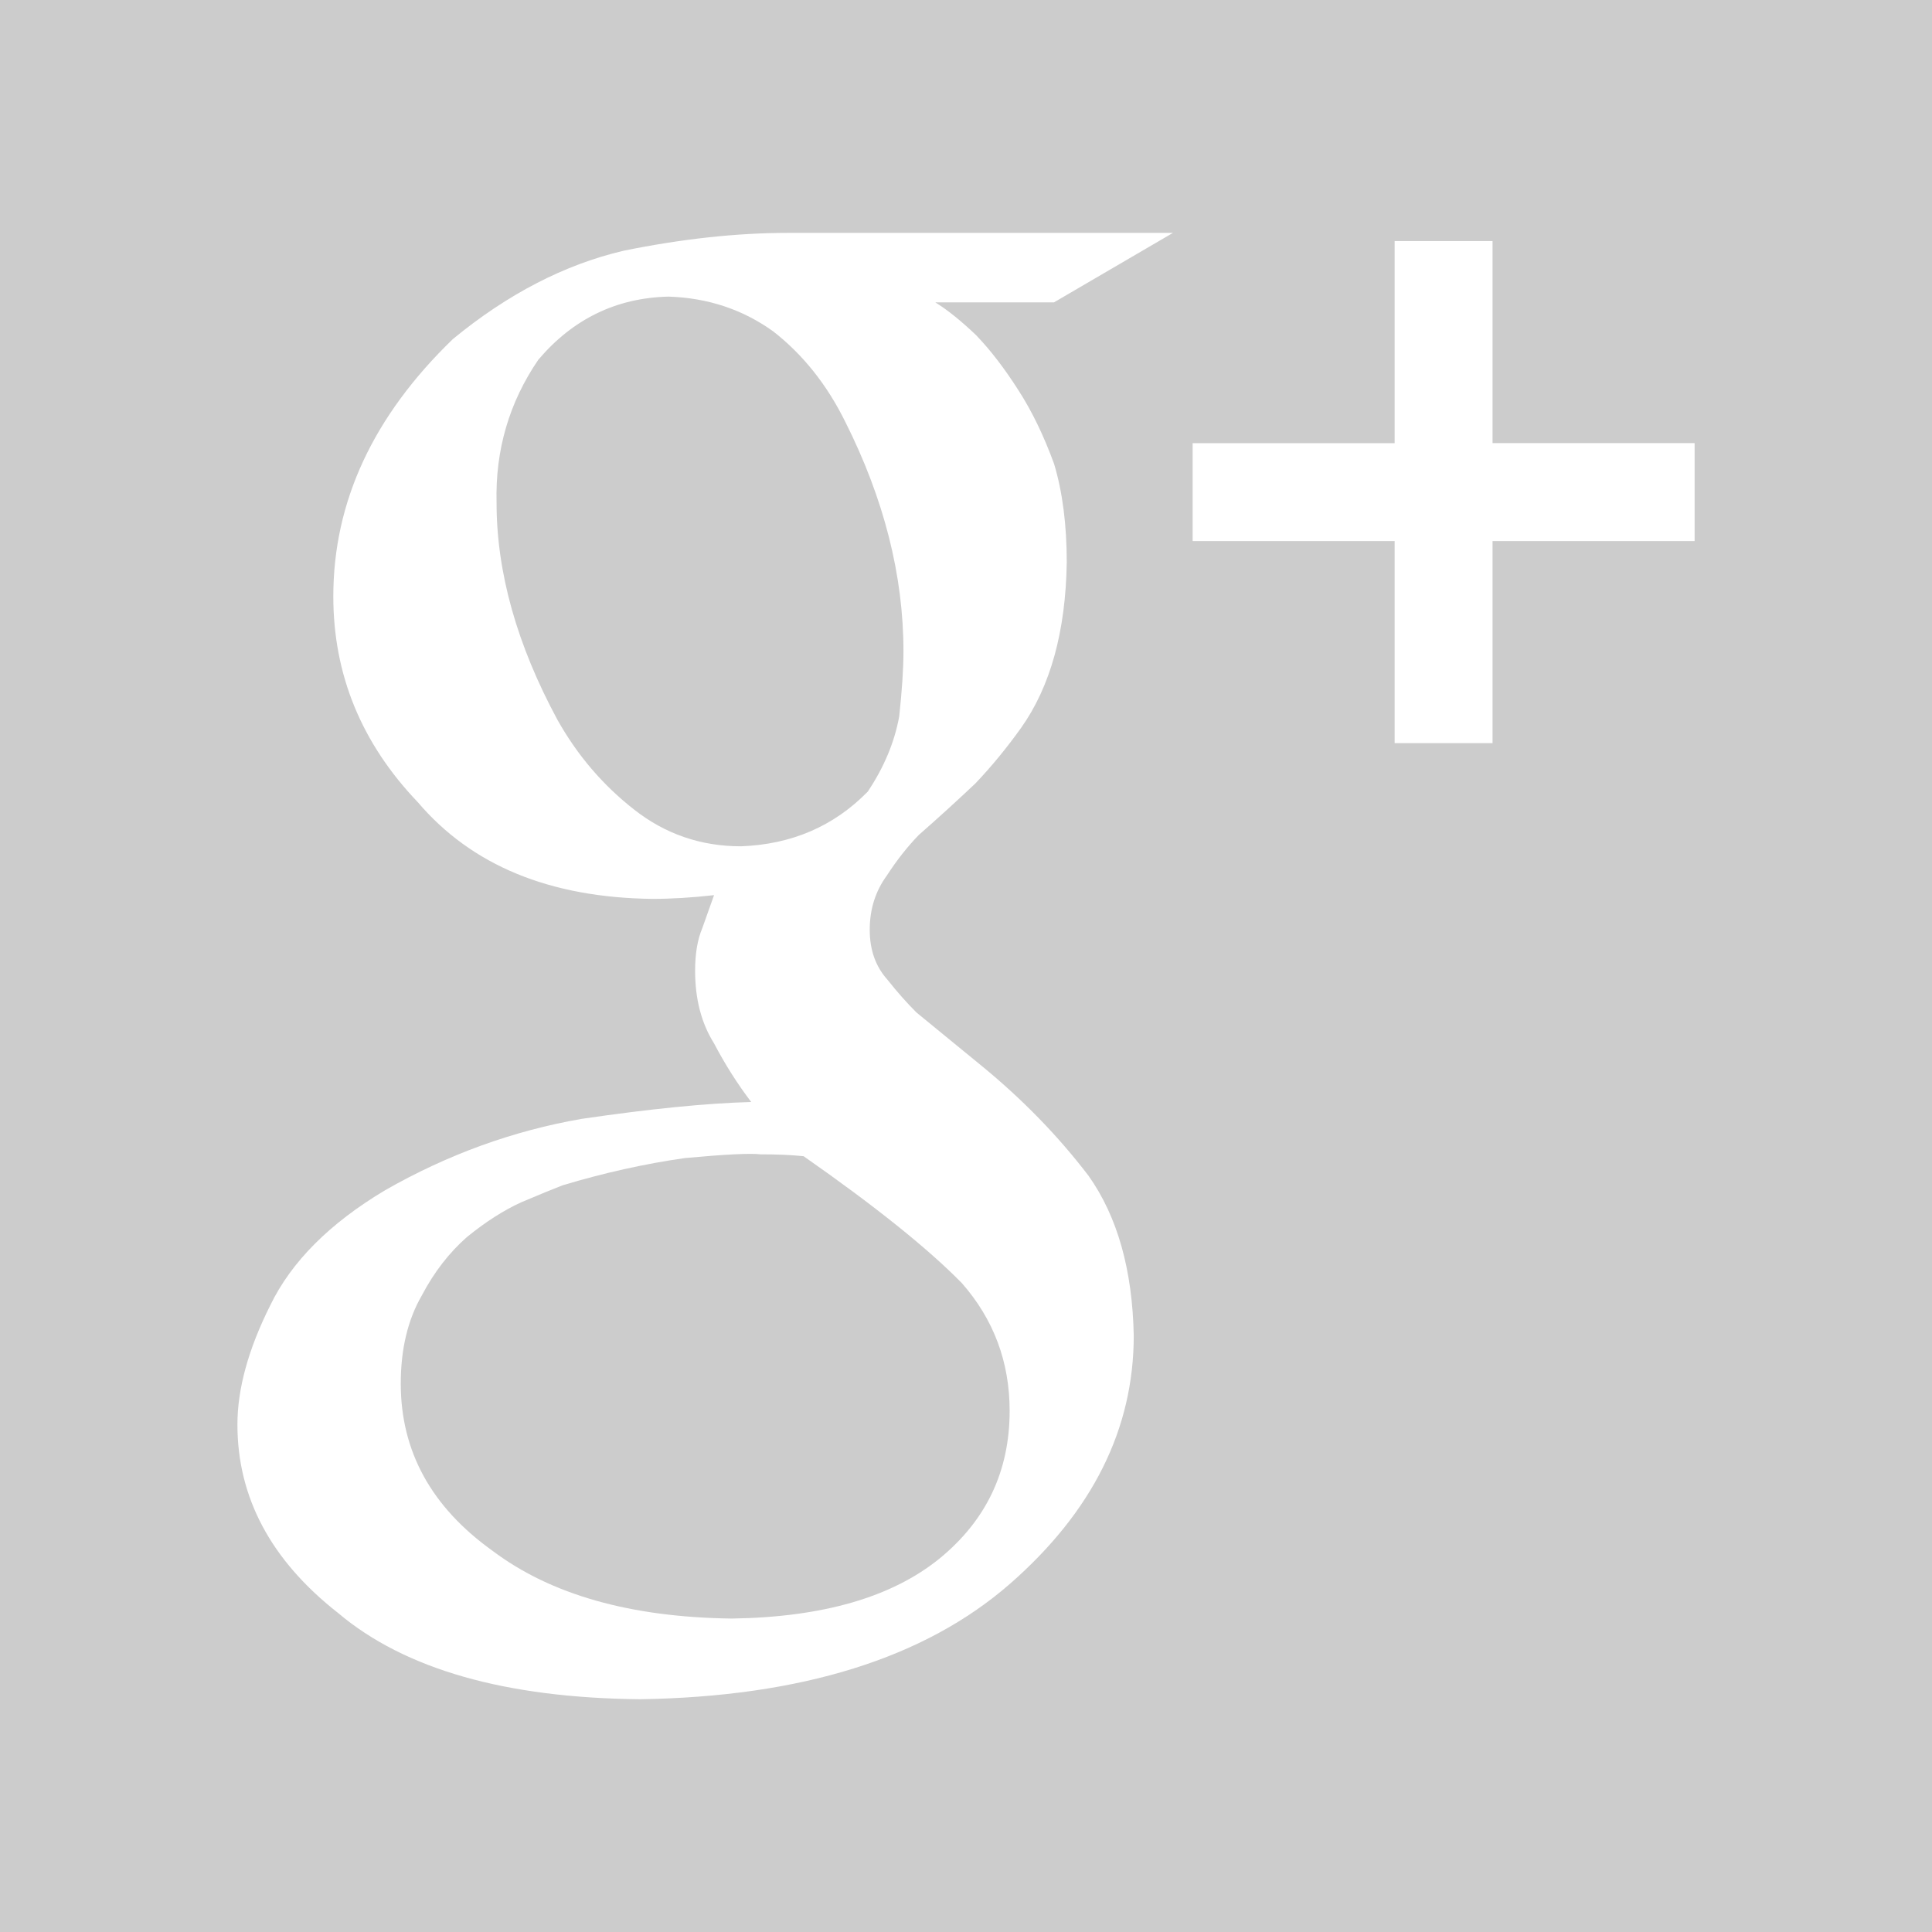
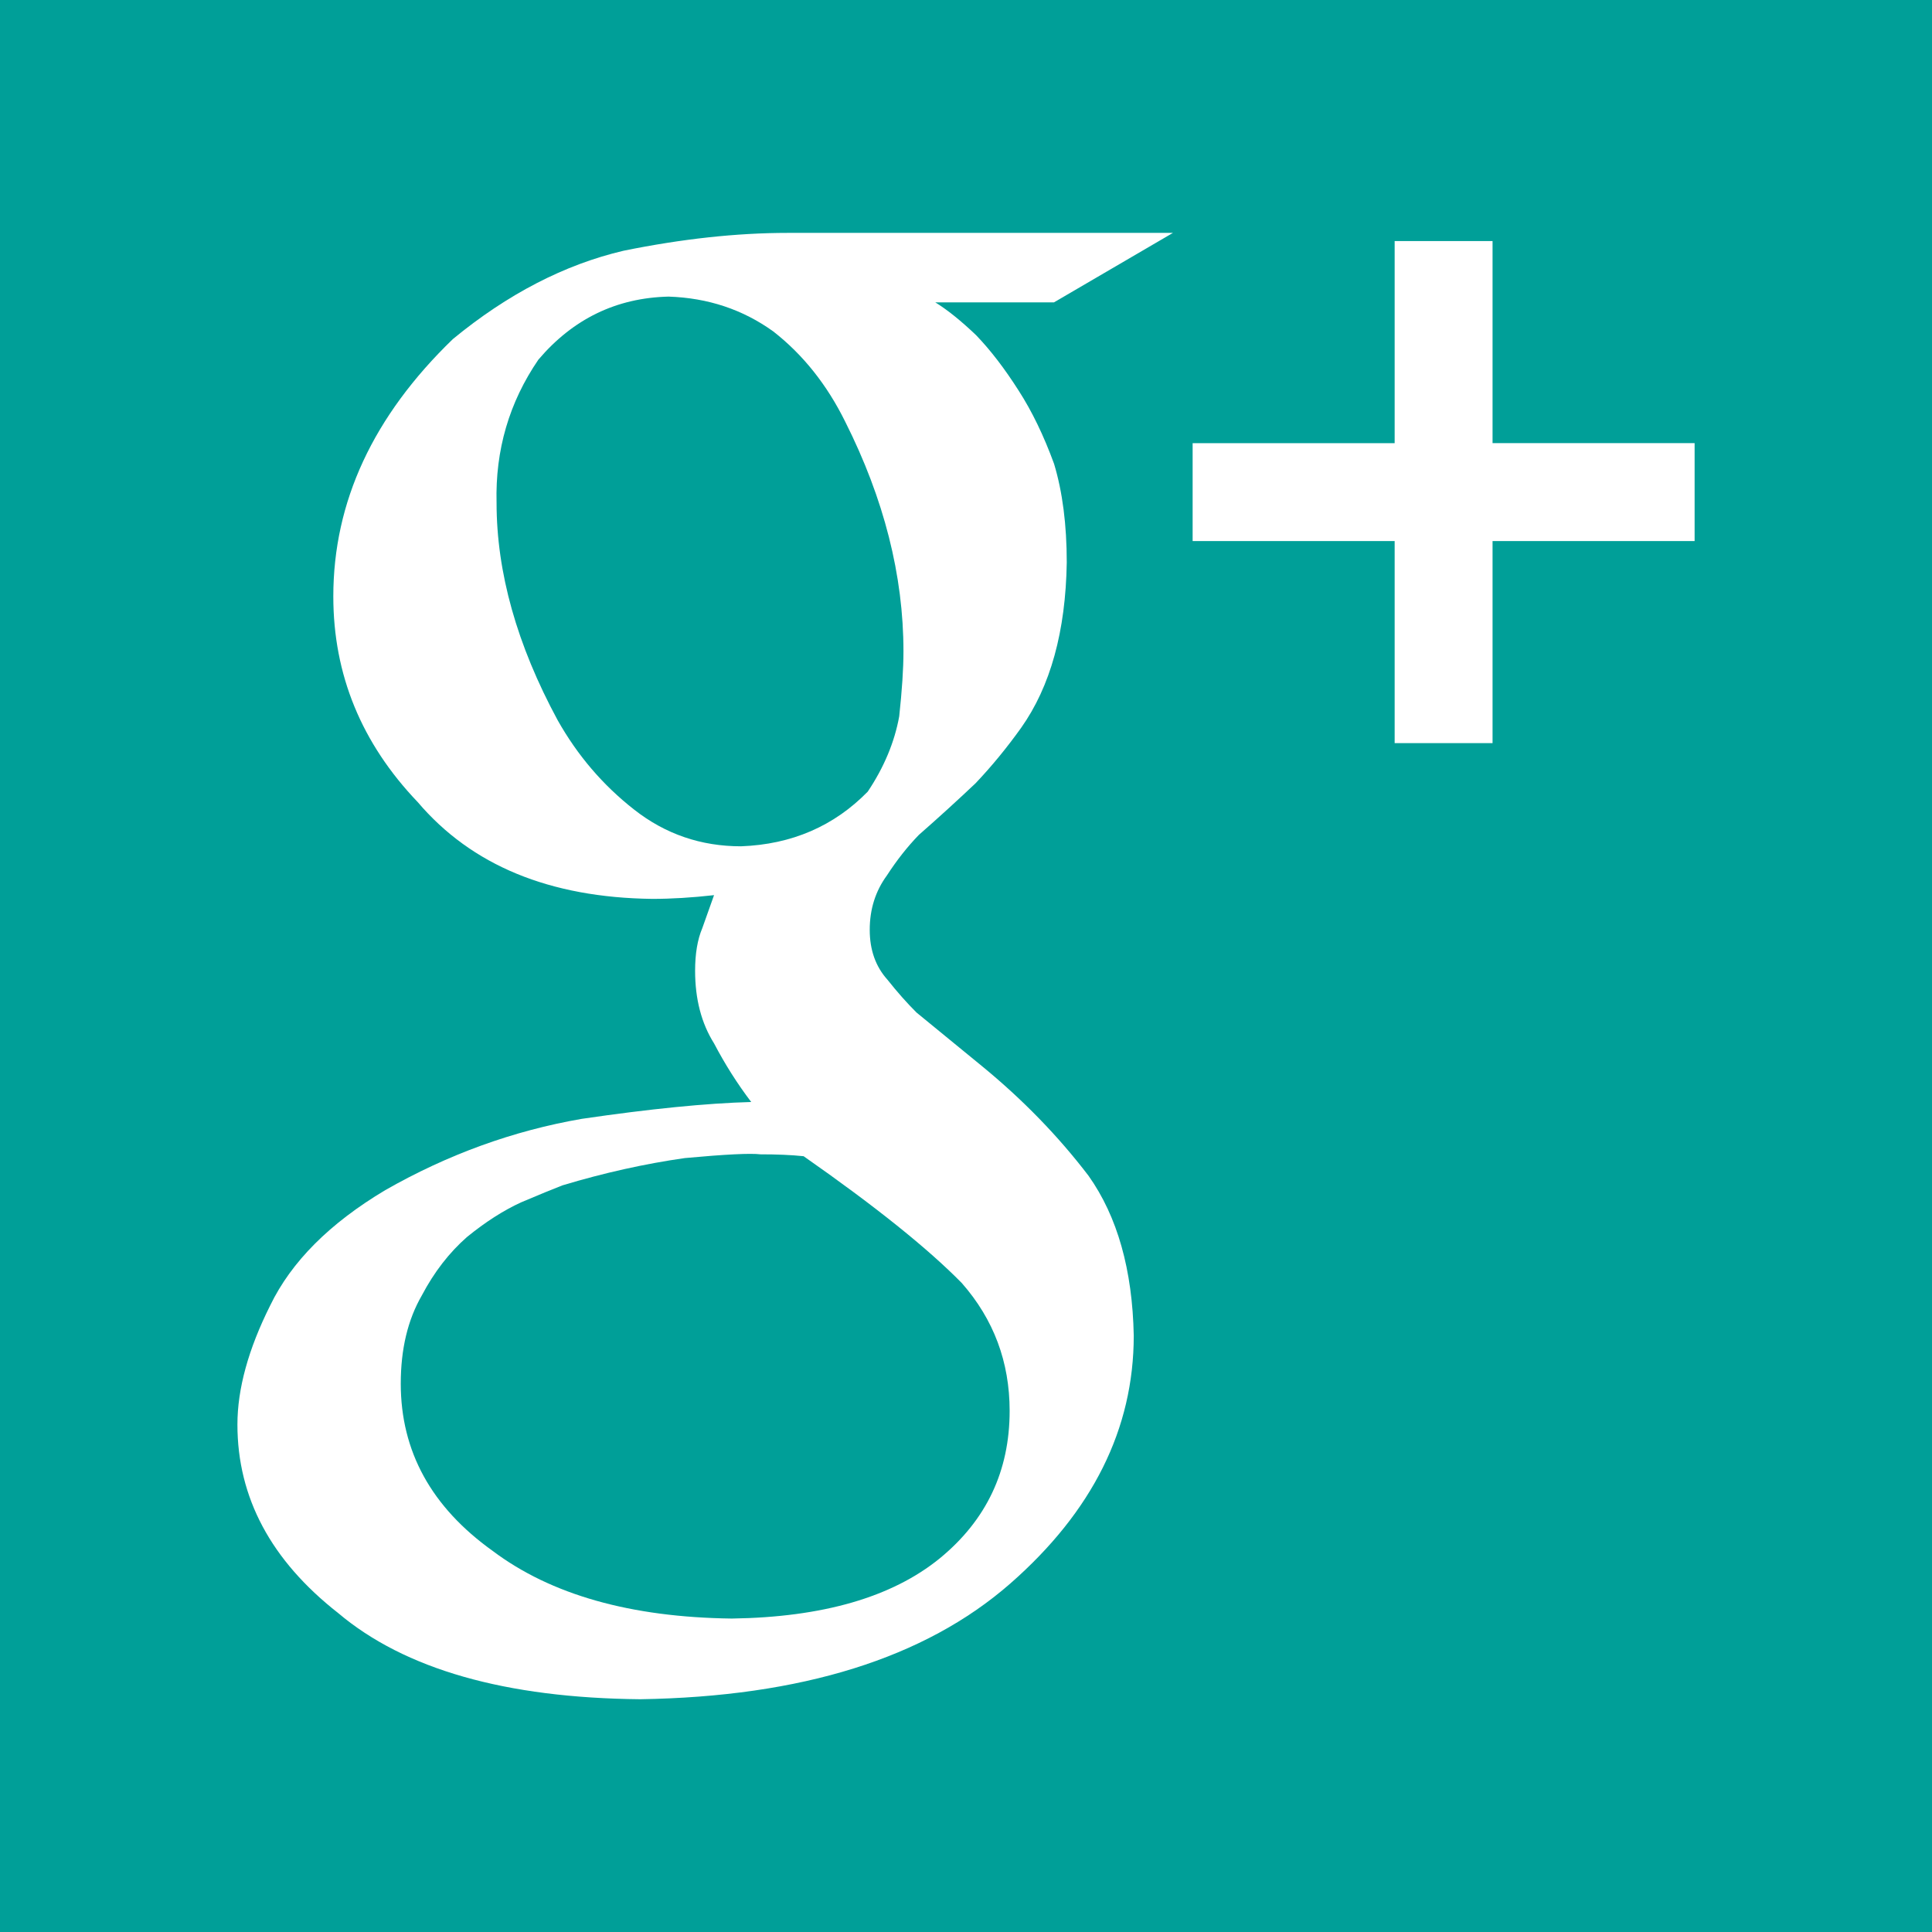
<svg xmlns="http://www.w3.org/2000/svg" version="1.1" id="Layer_1" x="0px" y="0px" width="46px" height="46px" viewBox="0 0 46 46" enable-background="new 0 0 46 46" xml:space="preserve">
  <g>
-     <path fill="#CCCCCC" d="M0,0v46h46V0H0z M23.239,7.979c0.345,0.358,0.683,0.8,1.014,1.32c0.317,0.492,0.598,1.072,0.844,1.745   c0.202,0.67,0.302,1.454,0.302,2.349c-0.026,1.64-0.389,2.952-1.087,3.937c-0.341,0.477-0.703,0.917-1.085,1.32   c-0.424,0.401-0.874,0.812-1.351,1.23c-0.274,0.283-0.526,0.604-0.758,0.962c-0.273,0.373-0.41,0.804-0.41,1.296   c0,0.48,0.14,0.874,0.42,1.186c0.237,0.299,0.469,0.56,0.694,0.784l1.556,1.274c0.966,0.792,1.814,1.661,2.542,2.616   c0.686,0.97,1.043,2.237,1.074,3.802c0,2.222-0.982,4.189-2.944,5.907c-2.032,1.775-4.97,2.691-8.806,2.751   c-3.212-0.03-5.609-0.715-7.194-2.053c-1.597-1.252-2.397-2.747-2.397-4.488c0-0.847,0.259-1.794,0.781-2.836   c0.503-1.041,1.417-1.956,2.74-2.745c1.484-0.847,3.044-1.414,4.679-1.697c1.619-0.237,2.963-0.372,4.033-0.401   c-0.331-0.435-0.625-0.9-0.884-1.394c-0.302-0.48-0.452-1.058-0.452-1.731c0-0.405,0.057-0.744,0.171-1.013   c0.101-0.286,0.195-0.546,0.28-0.787c-0.52,0.059-1.013,0.089-1.472,0.089c-2.442-0.03-4.302-0.798-5.582-2.303   c-1.341-1.403-2.011-3.035-2.011-4.898c0-2.253,0.948-4.294,2.848-6.129c1.303-1.072,2.658-1.772,4.062-2.102   c1.391-0.283,2.695-0.425,3.911-0.425h9.17l-2.832,1.654h-2.827C22.556,7.376,22.879,7.636,23.239,7.979z M40.348,12.883h-4.811   v4.81h-2.331v-4.81h-4.81v-2.331h4.81V5.739h2.331v4.812h4.811V12.883z" />
-     <path fill="#CCCCCC" d="M18.103,27.484c-0.233-0.029-0.832,0-1.796,0.089c-0.948,0.135-1.92,0.35-2.913,0.649   c-0.234,0.09-0.561,0.225-0.984,0.404c-0.424,0.194-0.854,0.47-1.293,0.828c-0.424,0.373-0.781,0.835-1.072,1.387   c-0.337,0.582-0.503,1.283-0.503,2.103c0,1.611,0.728,2.938,2.188,3.982c1.388,1.044,3.285,1.581,5.695,1.611   c2.161-0.031,3.812-0.508,4.949-1.432c1.111-0.911,1.665-2.081,1.665-3.513c0-1.164-0.379-2.177-1.138-3.042   c-0.804-0.82-2.059-1.827-3.767-3.021C18.84,27.498,18.497,27.484,18.103,27.484z" />
-     <path fill="#CCCCCC" d="M18.411,7.891c-0.724-0.521-1.554-0.798-2.493-0.829c-1.243,0.03-2.275,0.531-3.1,1.502   c-0.695,1.016-1.027,2.152-0.995,3.407c0,1.658,0.484,3.382,1.454,5.176c0.471,0.836,1.075,1.545,1.82,2.128   c0.743,0.584,1.591,0.875,2.547,0.875c1.207-0.045,2.213-0.48,3.017-1.302c0.389-0.582,0.638-1.18,0.749-1.793   c0.066-0.614,0.101-1.127,0.101-1.547c0-1.807-0.463-3.631-1.387-5.468C19.69,9.161,19.119,8.443,18.411,7.891z" />
+     <path fill="#009F98" d="M0,0v46h46V0H0z M23.239,7.979c0.345,0.358,0.683,0.8,1.014,1.32c0.317,0.492,0.598,1.072,0.844,1.745   c0.202,0.67,0.302,1.454,0.302,2.349c-0.026,1.64-0.389,2.952-1.087,3.937c-0.341,0.477-0.703,0.917-1.085,1.32   c-0.424,0.401-0.874,0.812-1.351,1.23c-0.274,0.283-0.526,0.604-0.758,0.962c-0.273,0.373-0.41,0.804-0.41,1.296   c0,0.48,0.14,0.874,0.42,1.186c0.237,0.299,0.469,0.56,0.694,0.784l1.556,1.274c0.966,0.792,1.814,1.661,2.542,2.616   c0.686,0.97,1.043,2.237,1.074,3.802c0,2.222-0.982,4.189-2.944,5.907c-2.032,1.775-4.97,2.691-8.806,2.751   c-3.212-0.03-5.609-0.715-7.194-2.053c-1.597-1.252-2.397-2.747-2.397-4.488c0-0.847,0.259-1.794,0.781-2.836   c0.503-1.041,1.417-1.956,2.74-2.745c1.484-0.847,3.044-1.414,4.679-1.697c1.619-0.237,2.963-0.372,4.033-0.401   c-0.331-0.435-0.625-0.9-0.884-1.394c-0.302-0.48-0.452-1.058-0.452-1.731c0-0.405,0.057-0.744,0.171-1.013   c0.101-0.286,0.195-0.546,0.28-0.787c-0.52,0.059-1.013,0.089-1.472,0.089c-2.442-0.03-4.302-0.798-5.582-2.303   c-1.341-1.403-2.011-3.035-2.011-4.898c0-2.253,0.948-4.294,2.848-6.129c1.303-1.072,2.658-1.772,4.062-2.102   c1.391-0.283,2.695-0.425,3.911-0.425h9.17l-2.832,1.654h-2.827C22.556,7.376,22.879,7.636,23.239,7.979z M40.348,12.883h-4.811   v4.81h-2.331v-4.81h-4.81v-2.331h4.81V5.739h2.331v4.812h4.811V12.883z" />
+     <path fill="#009F98" d="M18.103,27.484c-0.233-0.029-0.832,0-1.796,0.089c-0.948,0.135-1.92,0.35-2.913,0.649   c-0.234,0.09-0.561,0.225-0.984,0.404c-0.424,0.194-0.854,0.47-1.293,0.828c-0.424,0.373-0.781,0.835-1.072,1.387   c-0.337,0.582-0.503,1.283-0.503,2.103c0,1.611,0.728,2.938,2.188,3.982c1.388,1.044,3.285,1.581,5.695,1.611   c2.161-0.031,3.812-0.508,4.949-1.432c1.111-0.911,1.665-2.081,1.665-3.513c0-1.164-0.379-2.177-1.138-3.042   c-0.804-0.82-2.059-1.827-3.767-3.021C18.84,27.498,18.497,27.484,18.103,27.484z" />
+     <path fill="#009F98" d="M18.411,7.891c-0.724-0.521-1.554-0.798-2.493-0.829c-1.243,0.03-2.275,0.531-3.1,1.502   c-0.695,1.016-1.027,2.152-0.995,3.407c0,1.658,0.484,3.382,1.454,5.176c0.471,0.836,1.075,1.545,1.82,2.128   c0.743,0.584,1.591,0.875,2.547,0.875c1.207-0.045,2.213-0.48,3.017-1.302c0.389-0.582,0.638-1.18,0.749-1.793   c0.066-0.614,0.101-1.127,0.101-1.547c0-1.807-0.463-3.631-1.387-5.468C19.69,9.161,19.119,8.443,18.411,7.891z" />
  </g>
</svg>
